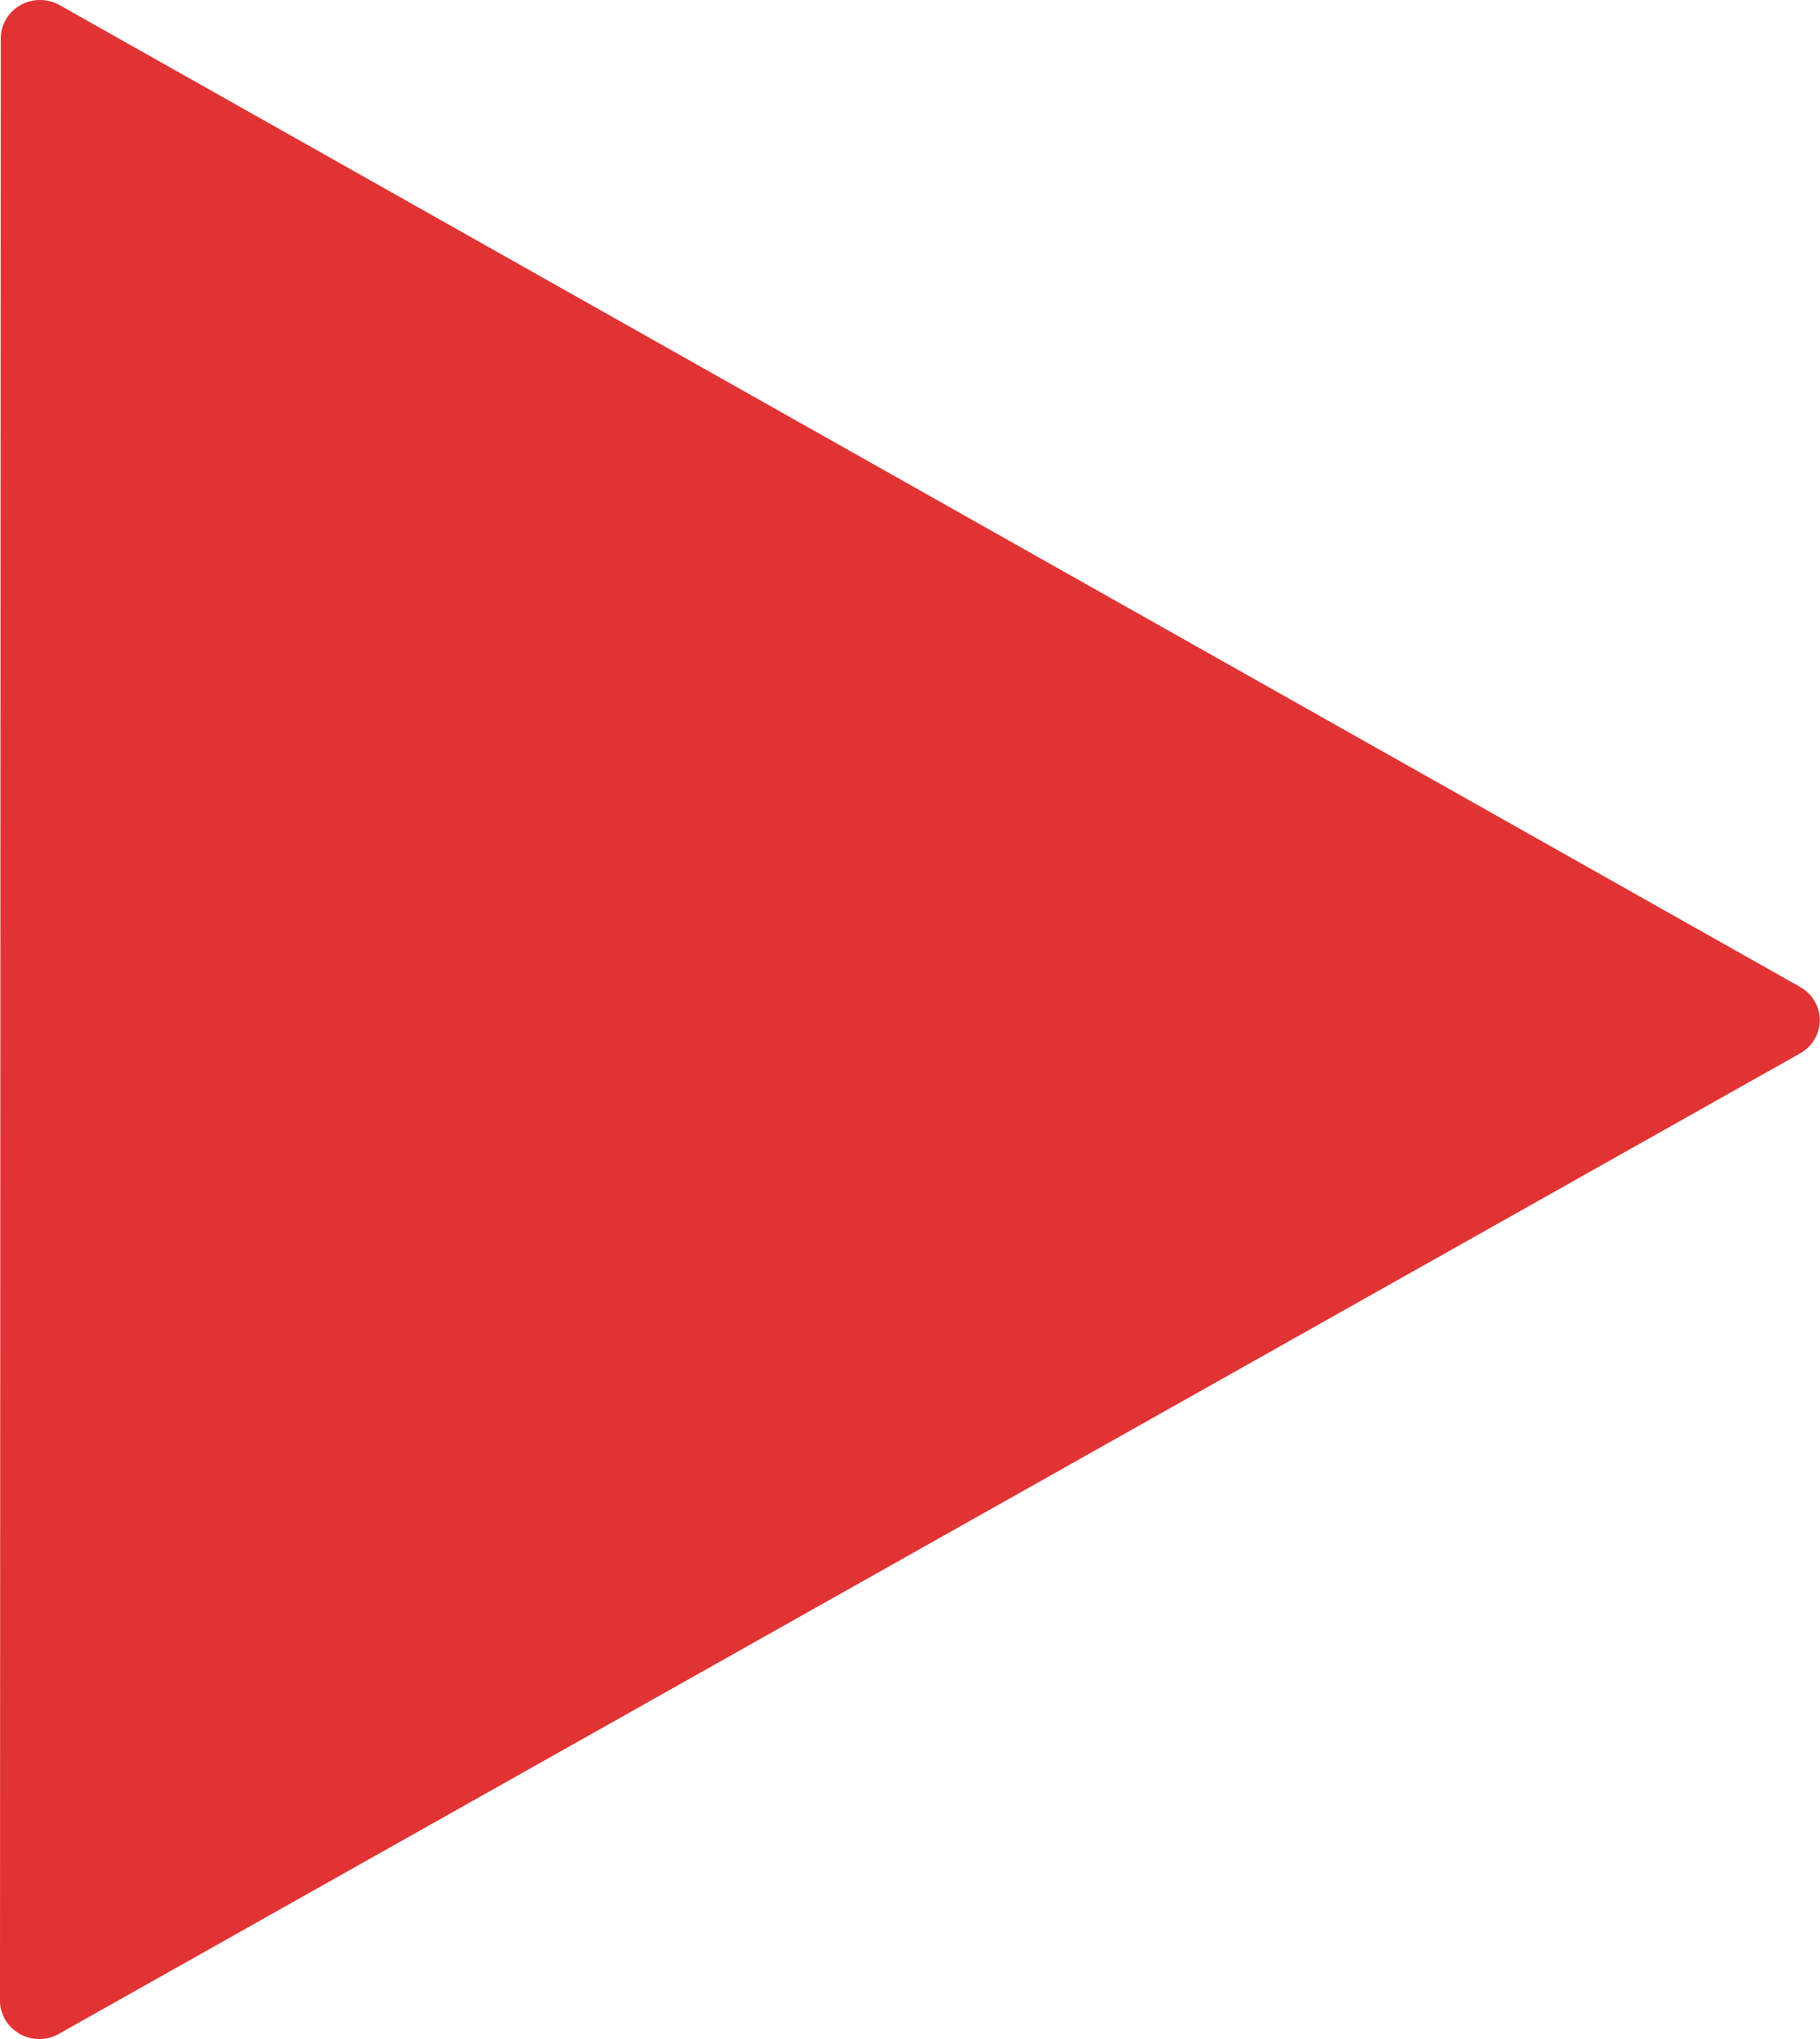
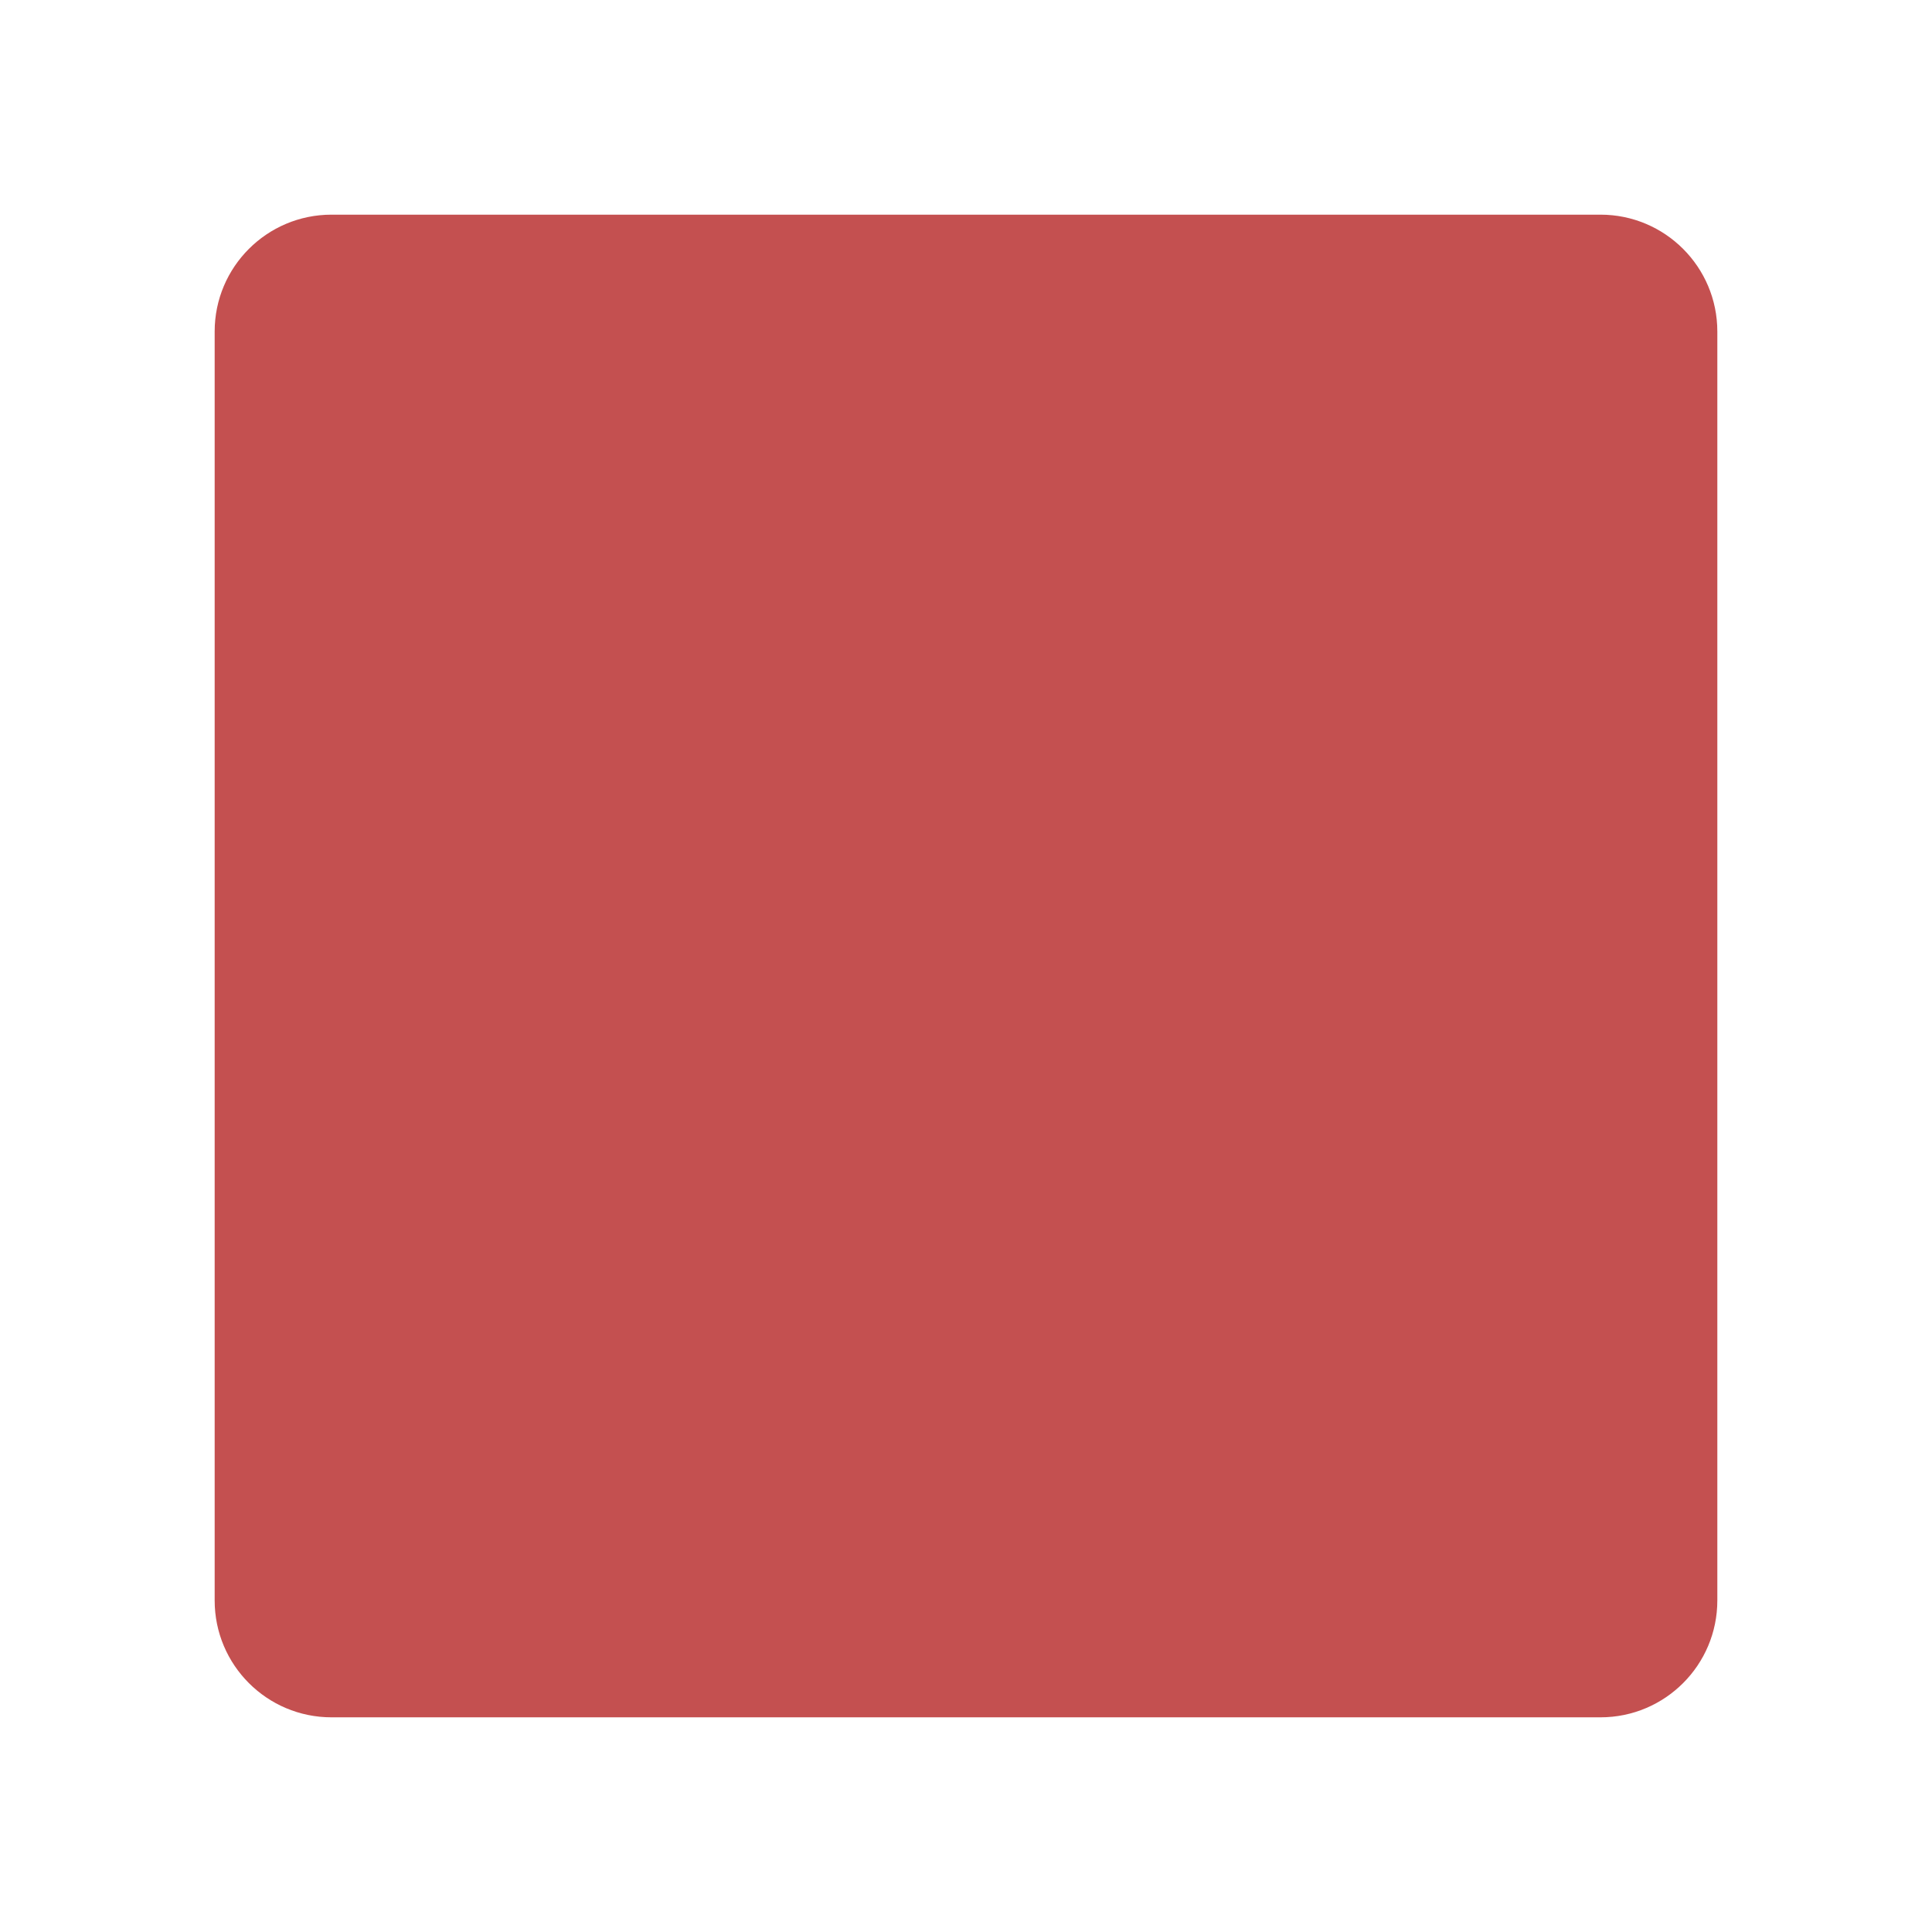
- <svg xmlns="http://www.w3.org/2000/svg" width="89.271" height="100" viewBox="0 0 89.271 100" id="svg3365" version="1.1">
+ <svg xmlns="http://www.w3.org/2000/svg" width="90" height="90" viewBox="0 0 90 90" id="svg3365" version="1.1">
  <defs id="defs3367" />
-   <g id="layer1" transform="translate(0.1608894,-952.0624)">
-     <path style="opacity:0.8;fill:#d90000;fill-opacity:1;fill-rule:nonzero;stroke:#d90000;stroke-width:7.544;stroke-linecap:round;stroke-linejoin:round;stroke-miterlimit:4;stroke-dasharray:none;stroke-opacity:1" id="path3375" d="m 122.589,1041.352 -193.079,-0.076 96.605,-167.174 z" transform="matrix(0,0.4984475,-0.5107214,0,533.6061,989.0781)" />
+   <g id="layer1" transform="translate(0.1608894,-962.0624)">
+     <rect style="opacity:0.8;fill:#b52424;fill-opacity:1;fill-rule:nonzero;stroke:none;stroke-width:2.241;stroke-linecap:round;stroke-linejoin:round;stroke-miterlimit:4;stroke-dasharray:none;stroke-opacity:1" id="rect4134" width="70" height="70" x="9.839" y="972.062" ry="5.444" />
  </g>
</svg>
